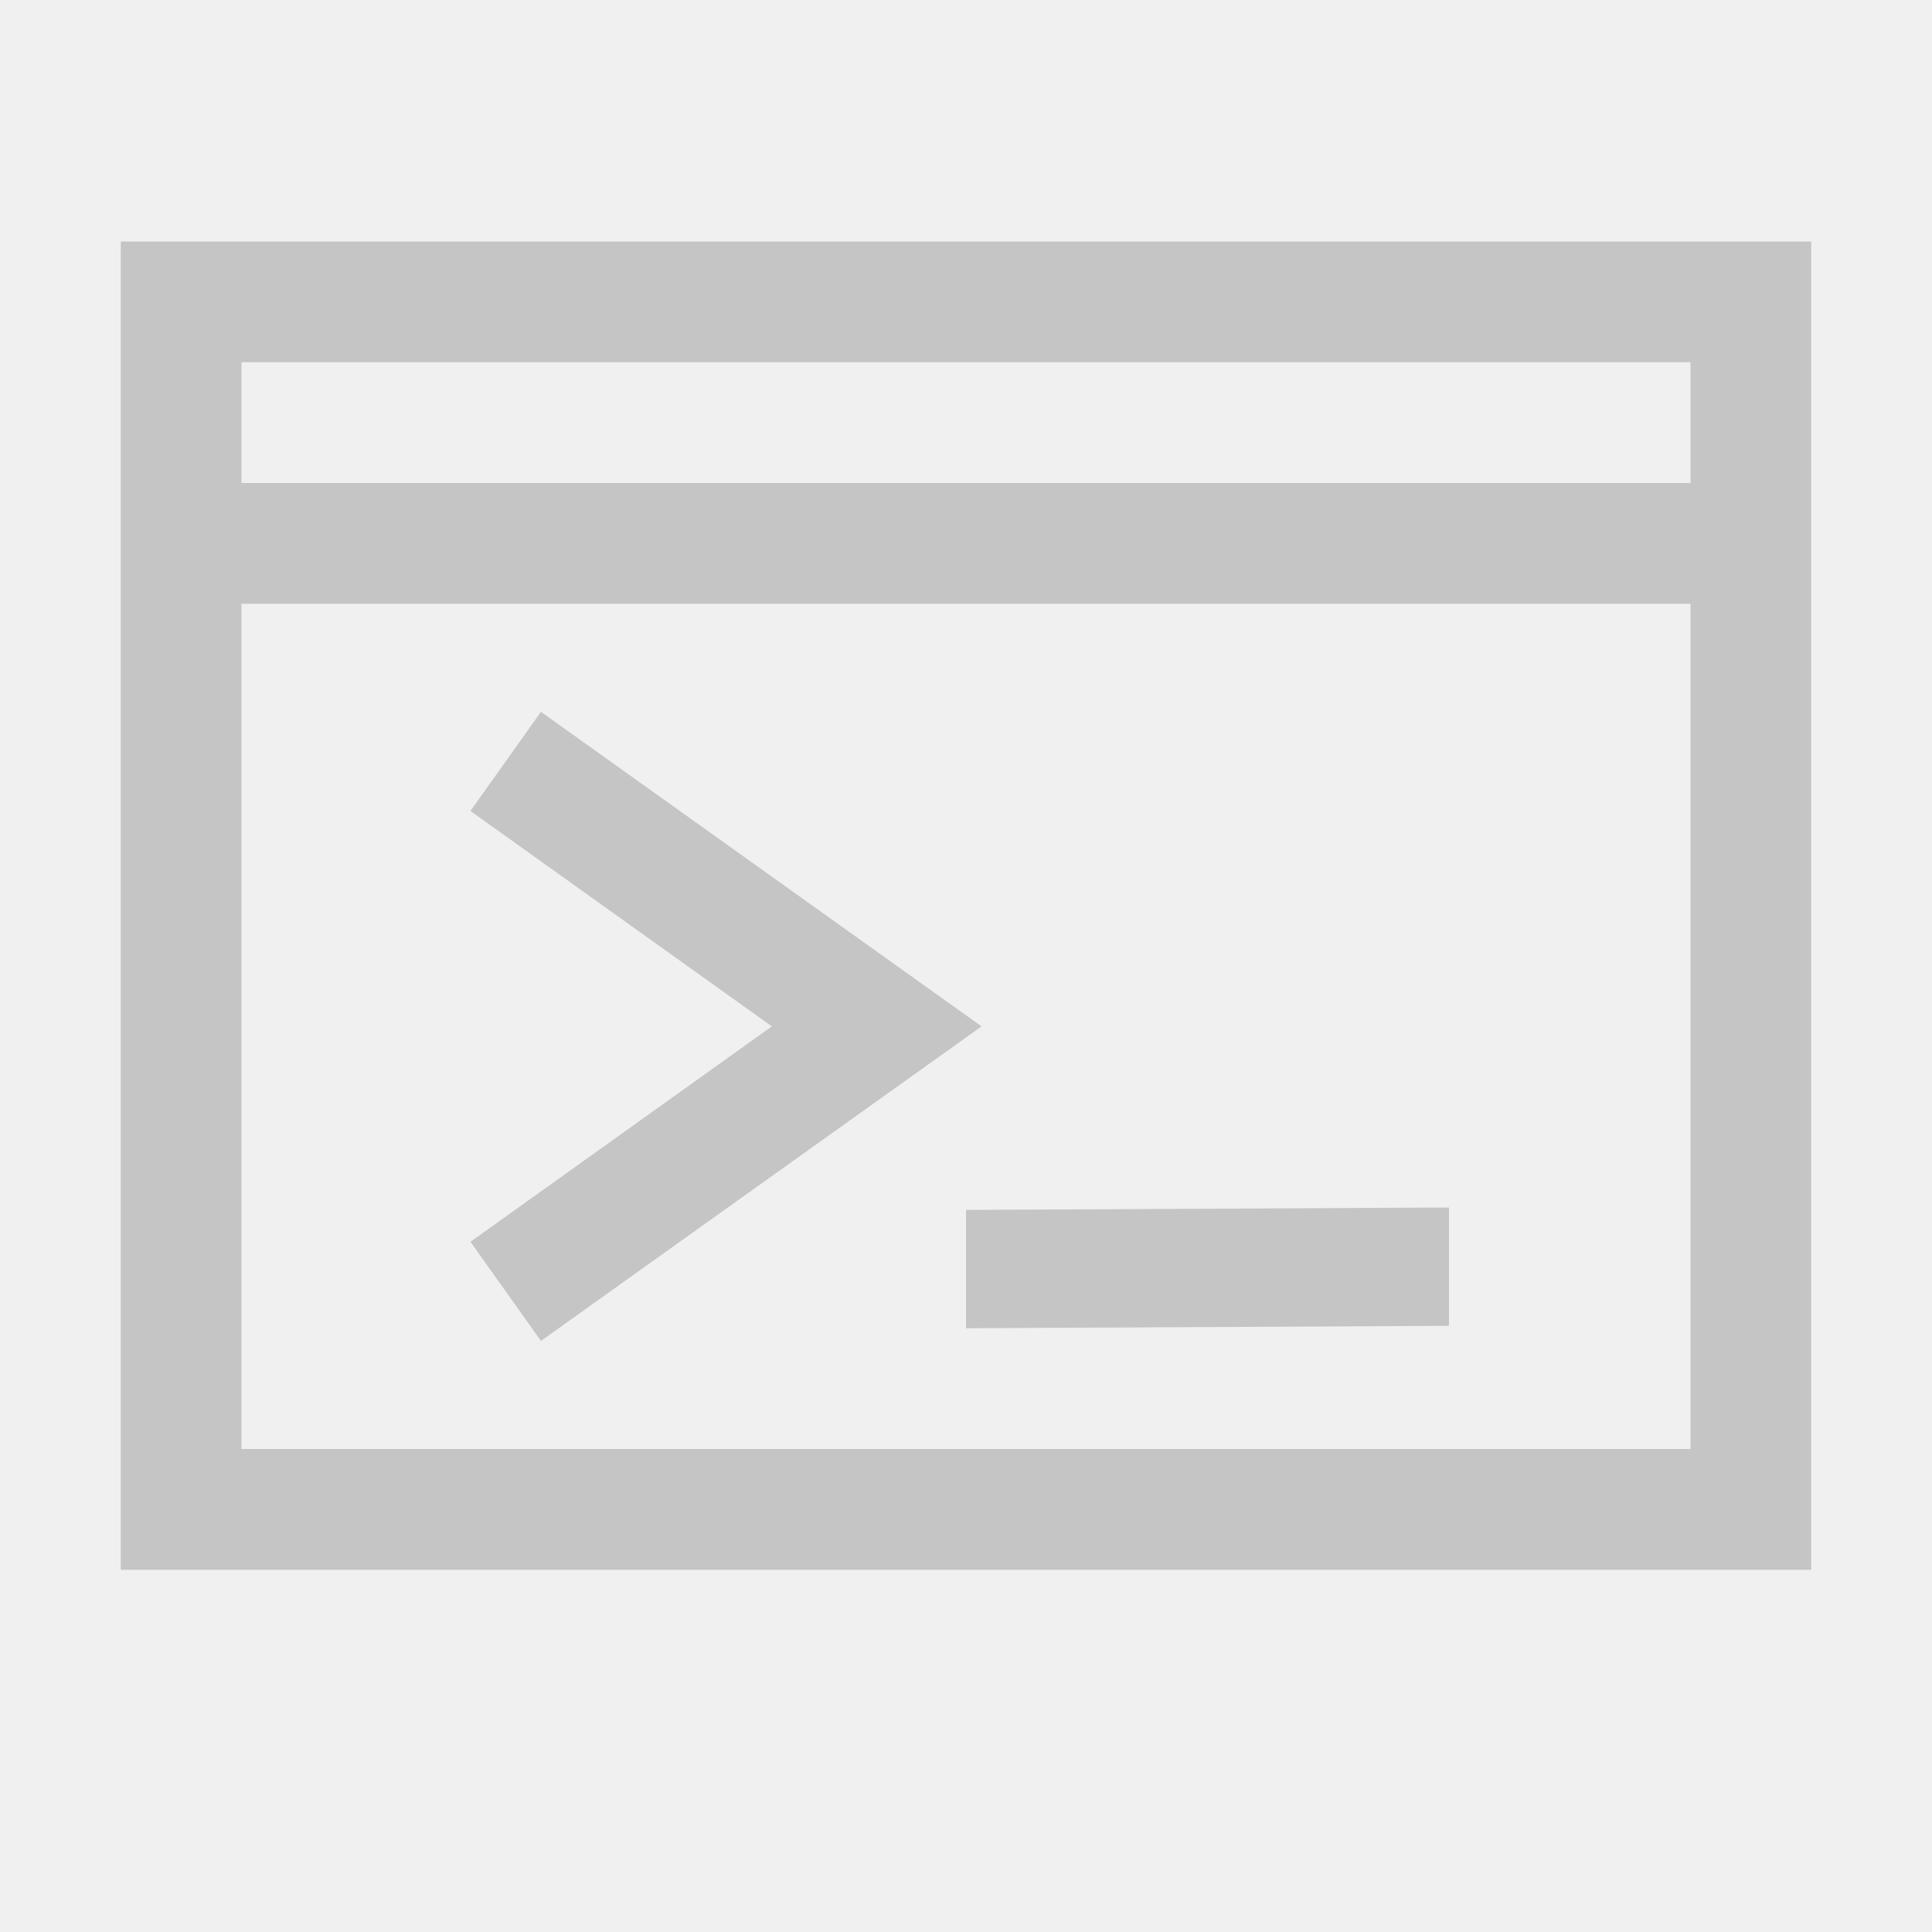
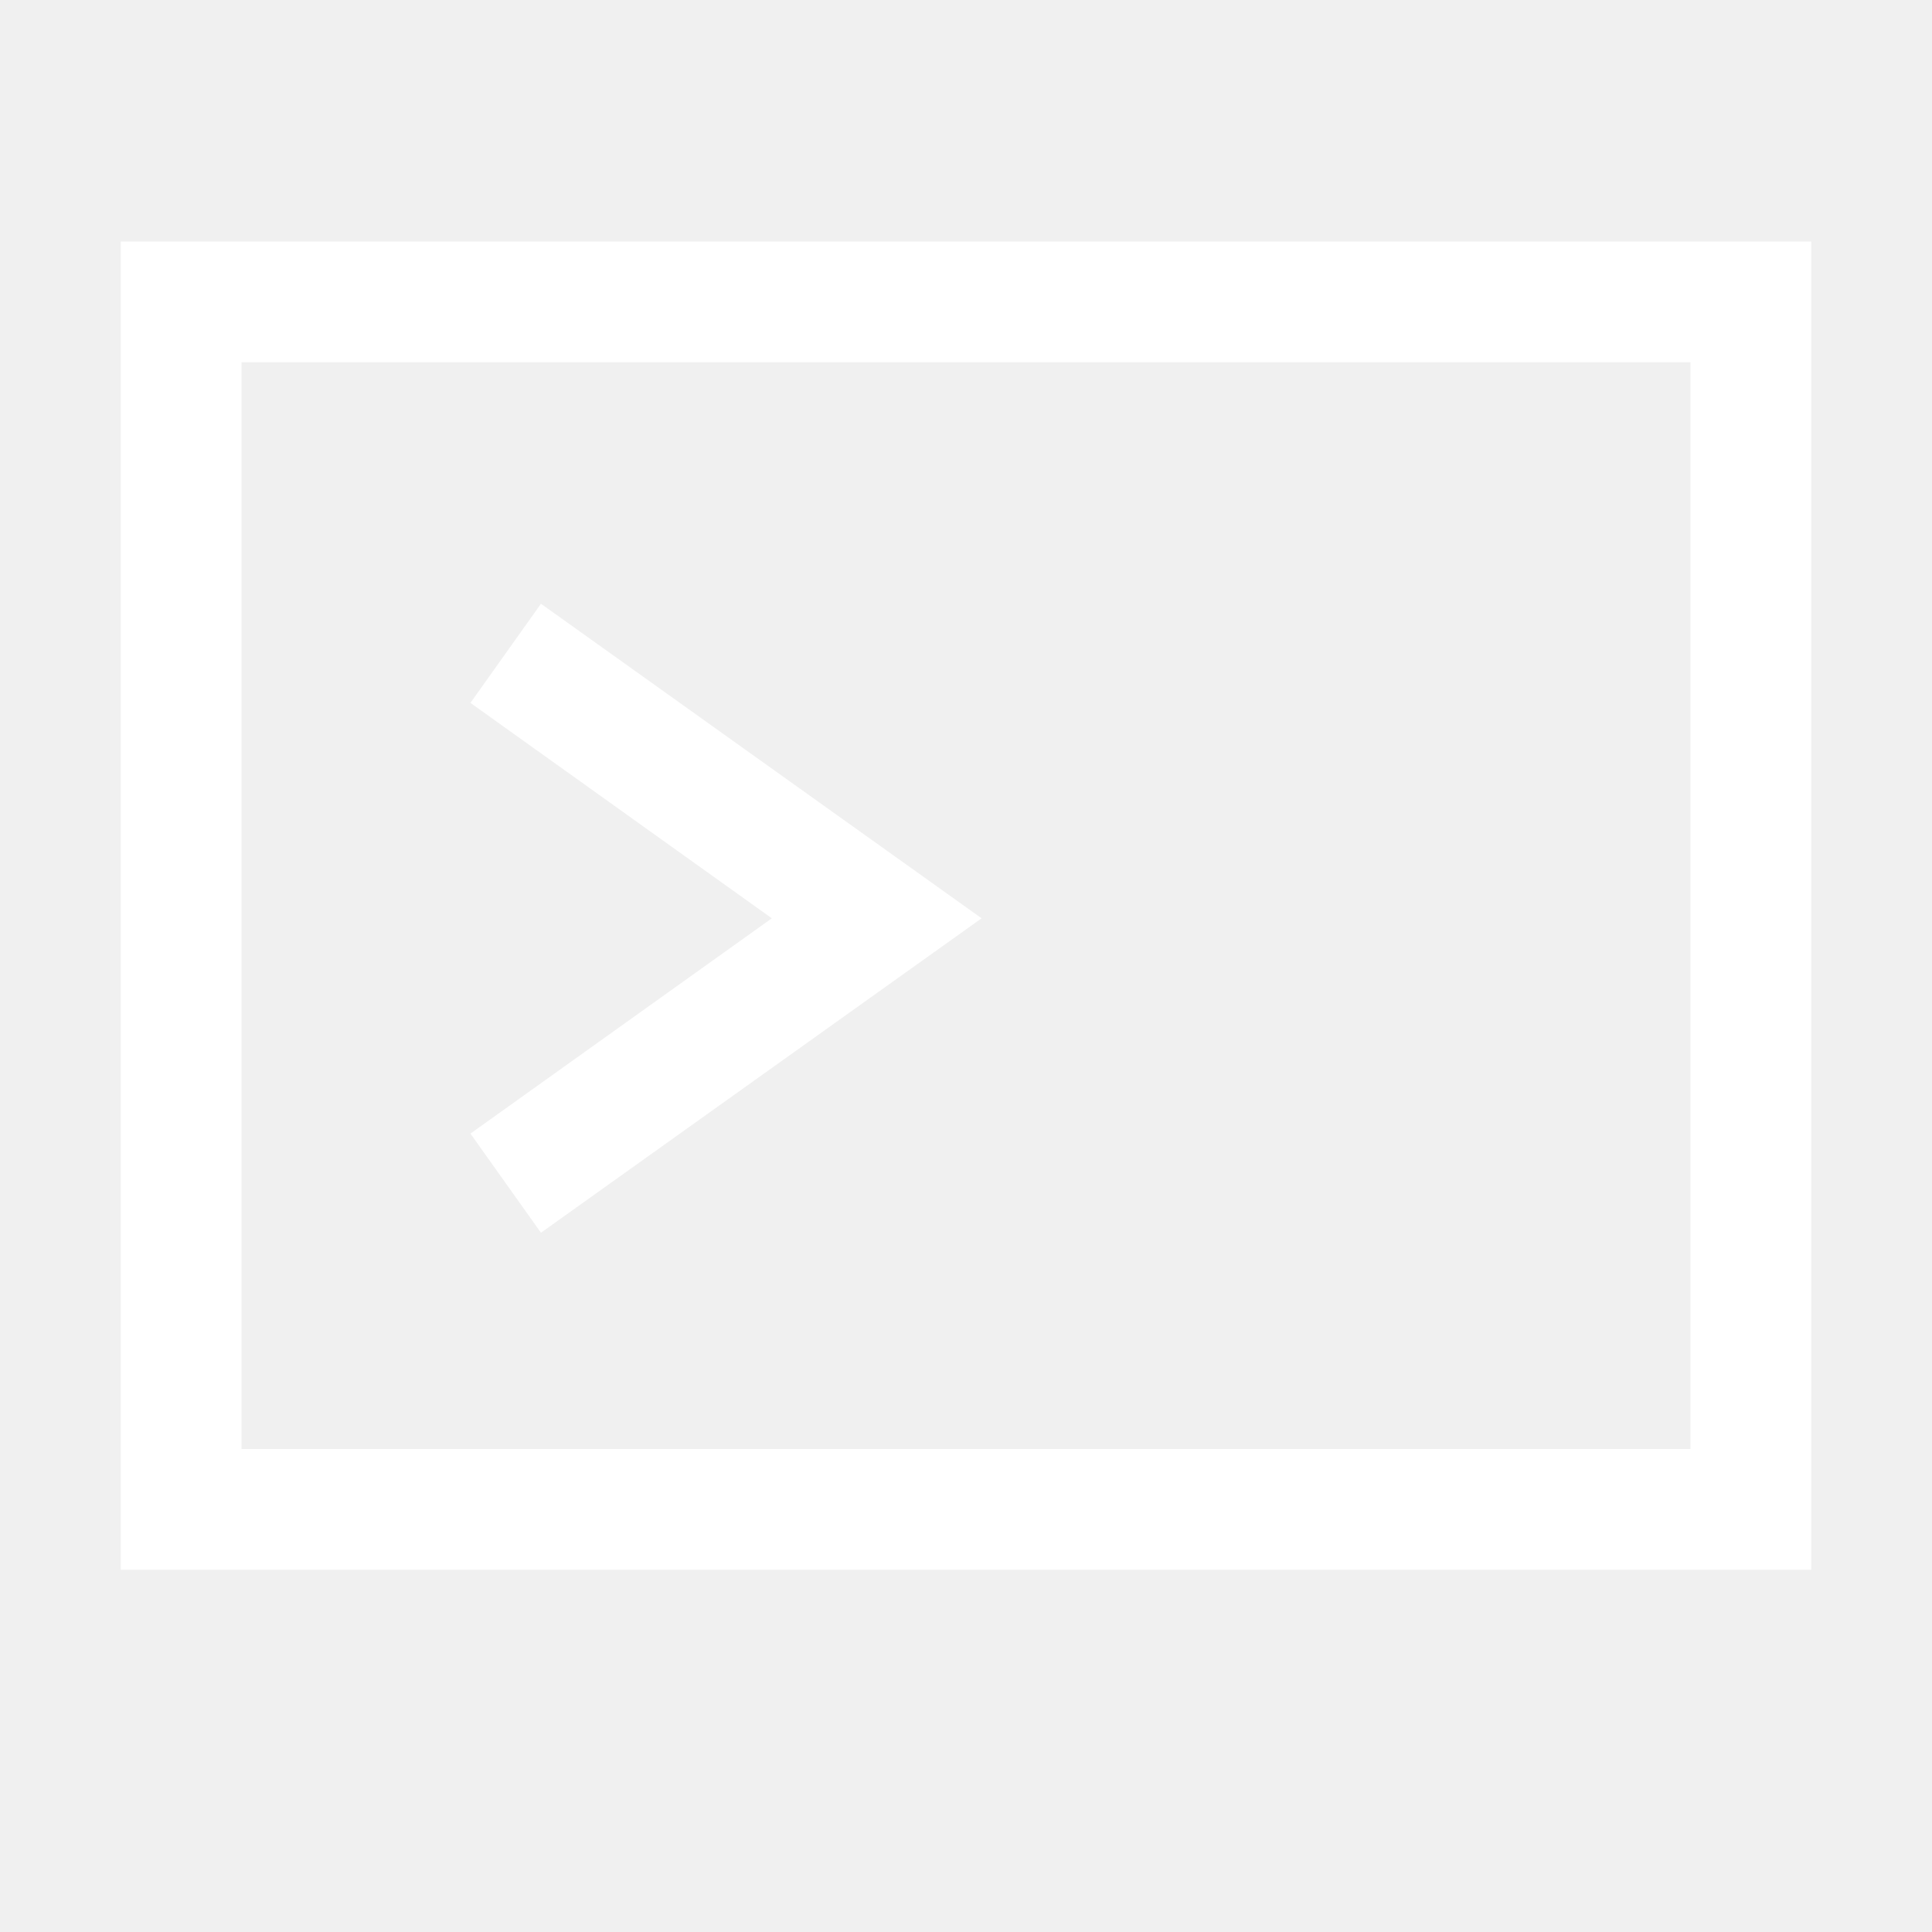
<svg xmlns="http://www.w3.org/2000/svg" width="16" height="16" viewBox="0 0 16 16" fill="none">
-   <path fill-rule="evenodd" clip-rule="evenodd" d="M15 2H1V13H15V2ZM2 3H14V4H2V3ZM14 5V12H2V5H14ZM8 10.02V11L12 10.98V10L8 10.02ZM4.48 5.895L8.129 8.5L4.48 11.105L3.896 10.284L6.392 8.5L3.896 6.716L4.48 5.895Z" fill="#C5C5C5" />
+   <path fill-rule="evenodd" clip-rule="evenodd" d="M1 2H15V13H1V2ZM2 12H14V5V4V3H2V4V5V12ZM4.48 5L8.129 7.605L4.48 10.209L3.896 9.388L6.392 7.605L3.896 5.821L4.48 5Z" fill="white" />
</svg>
